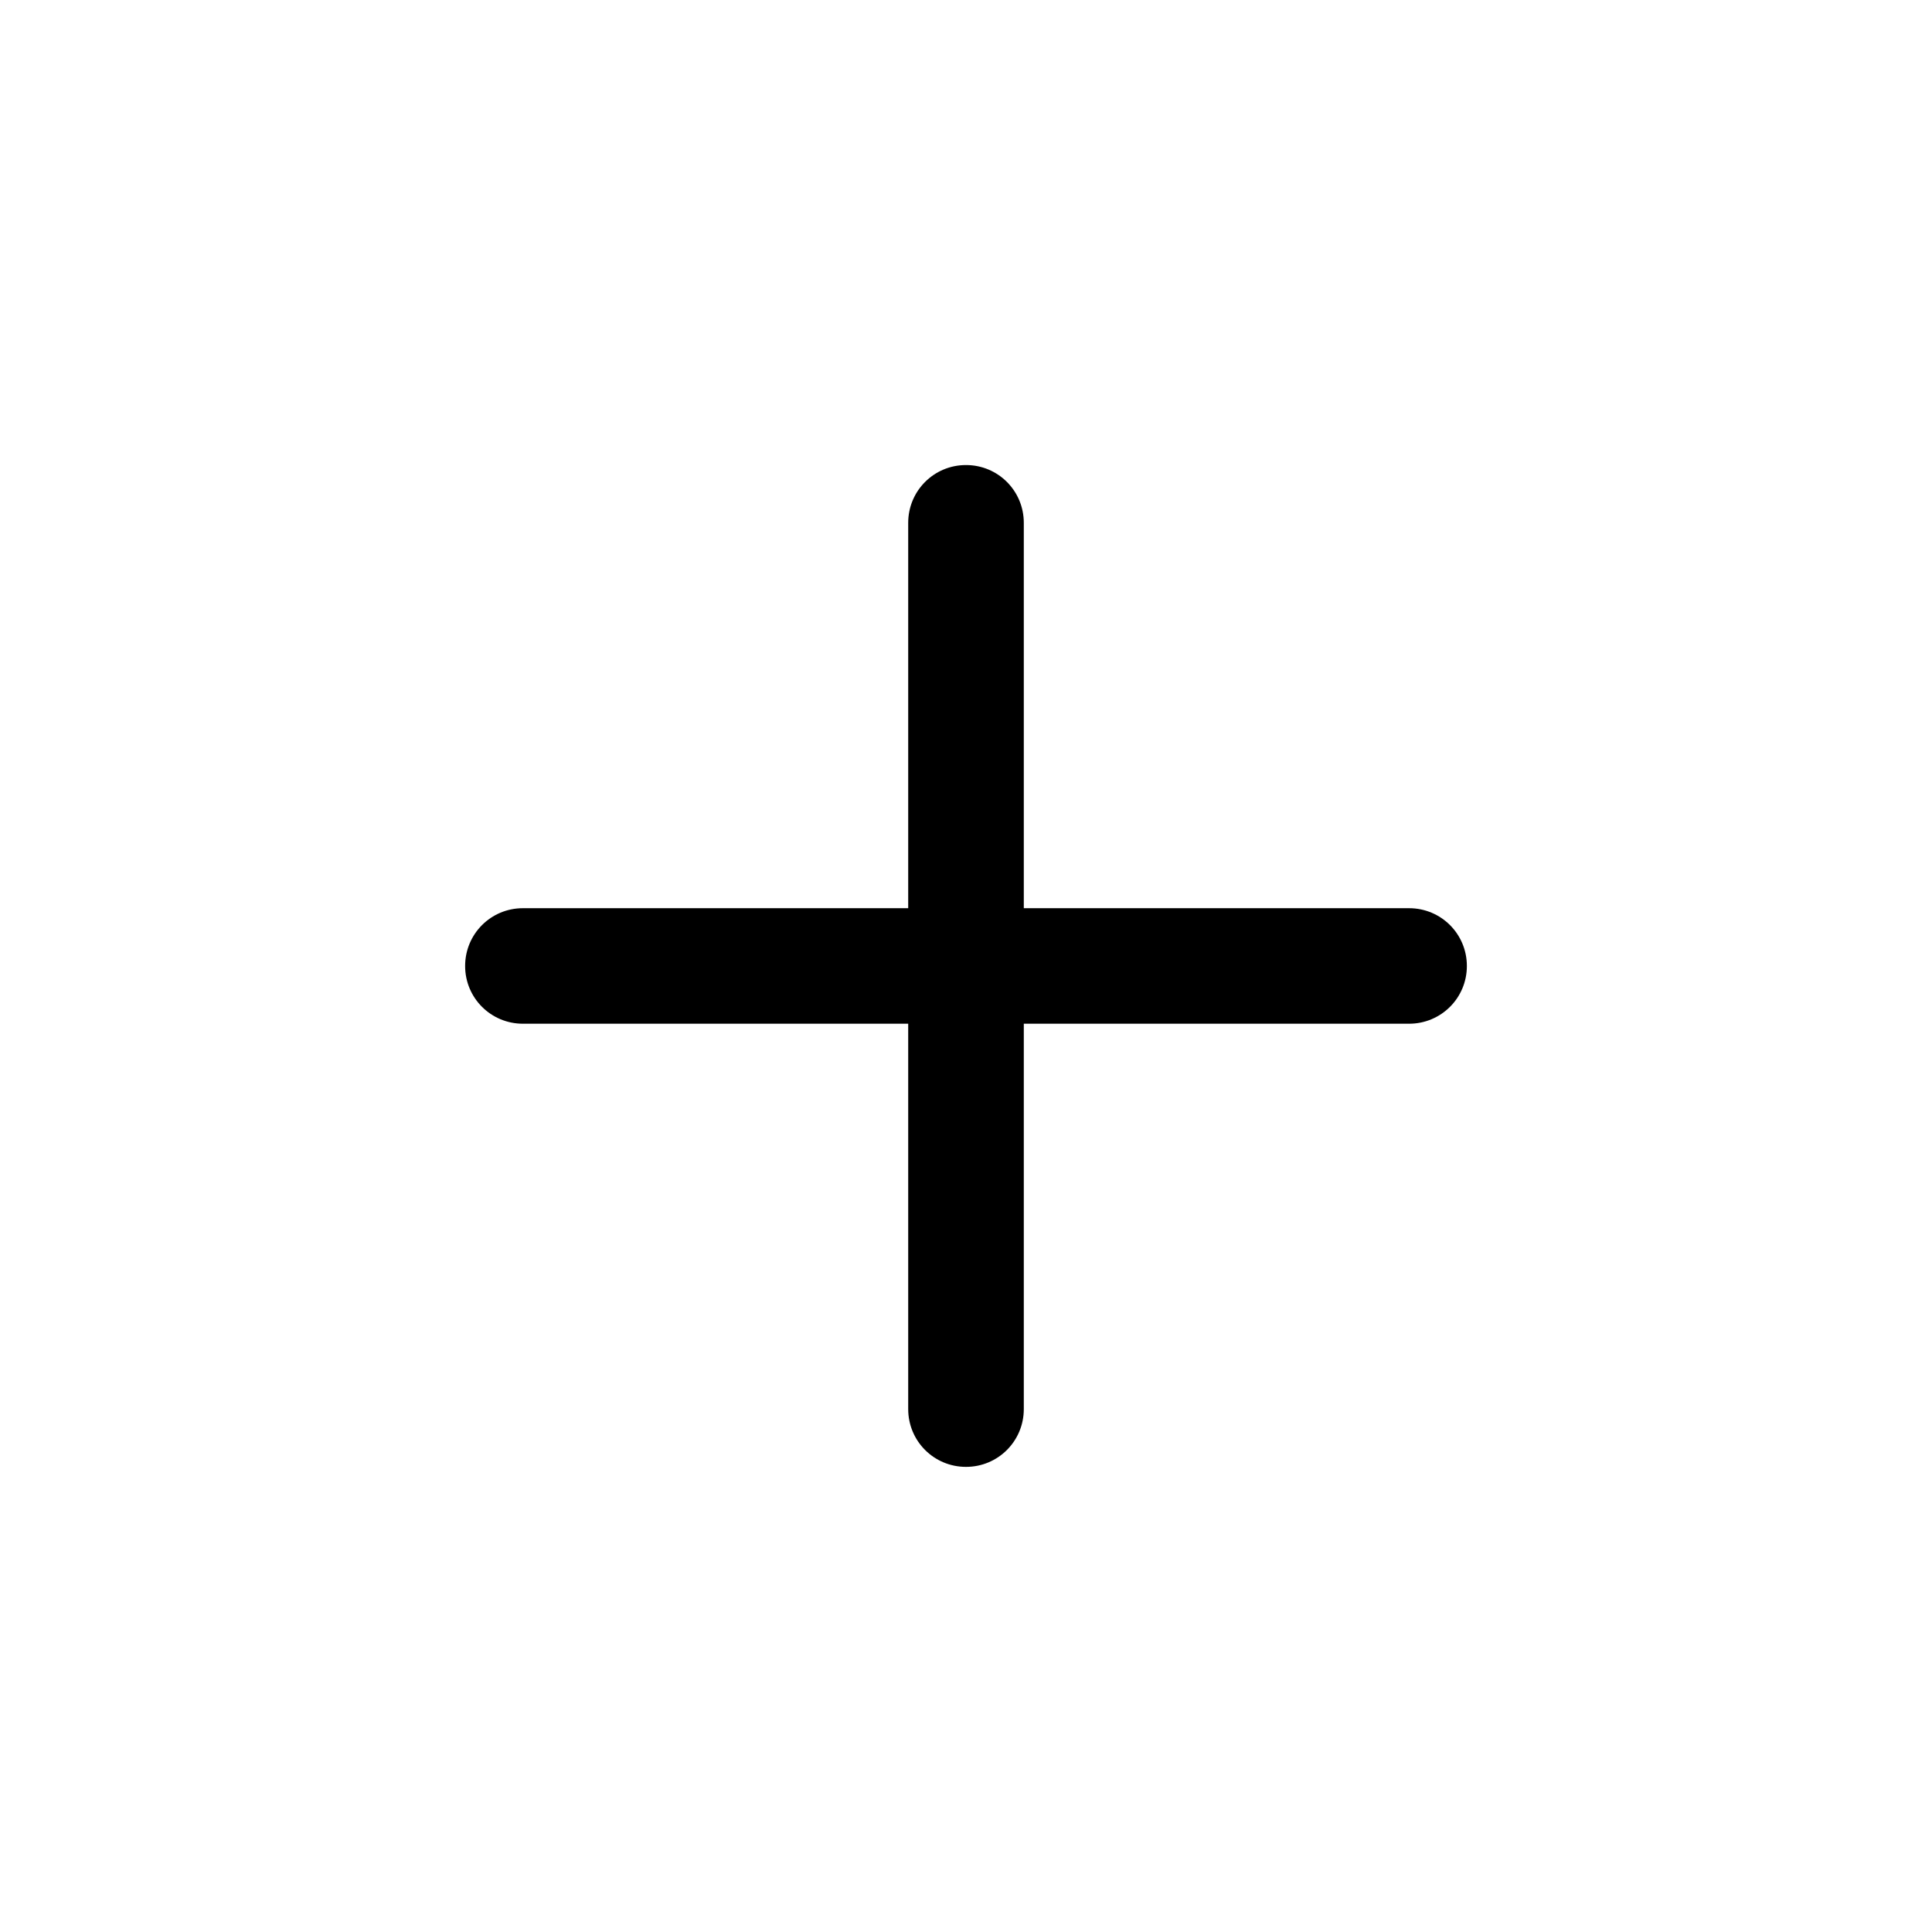
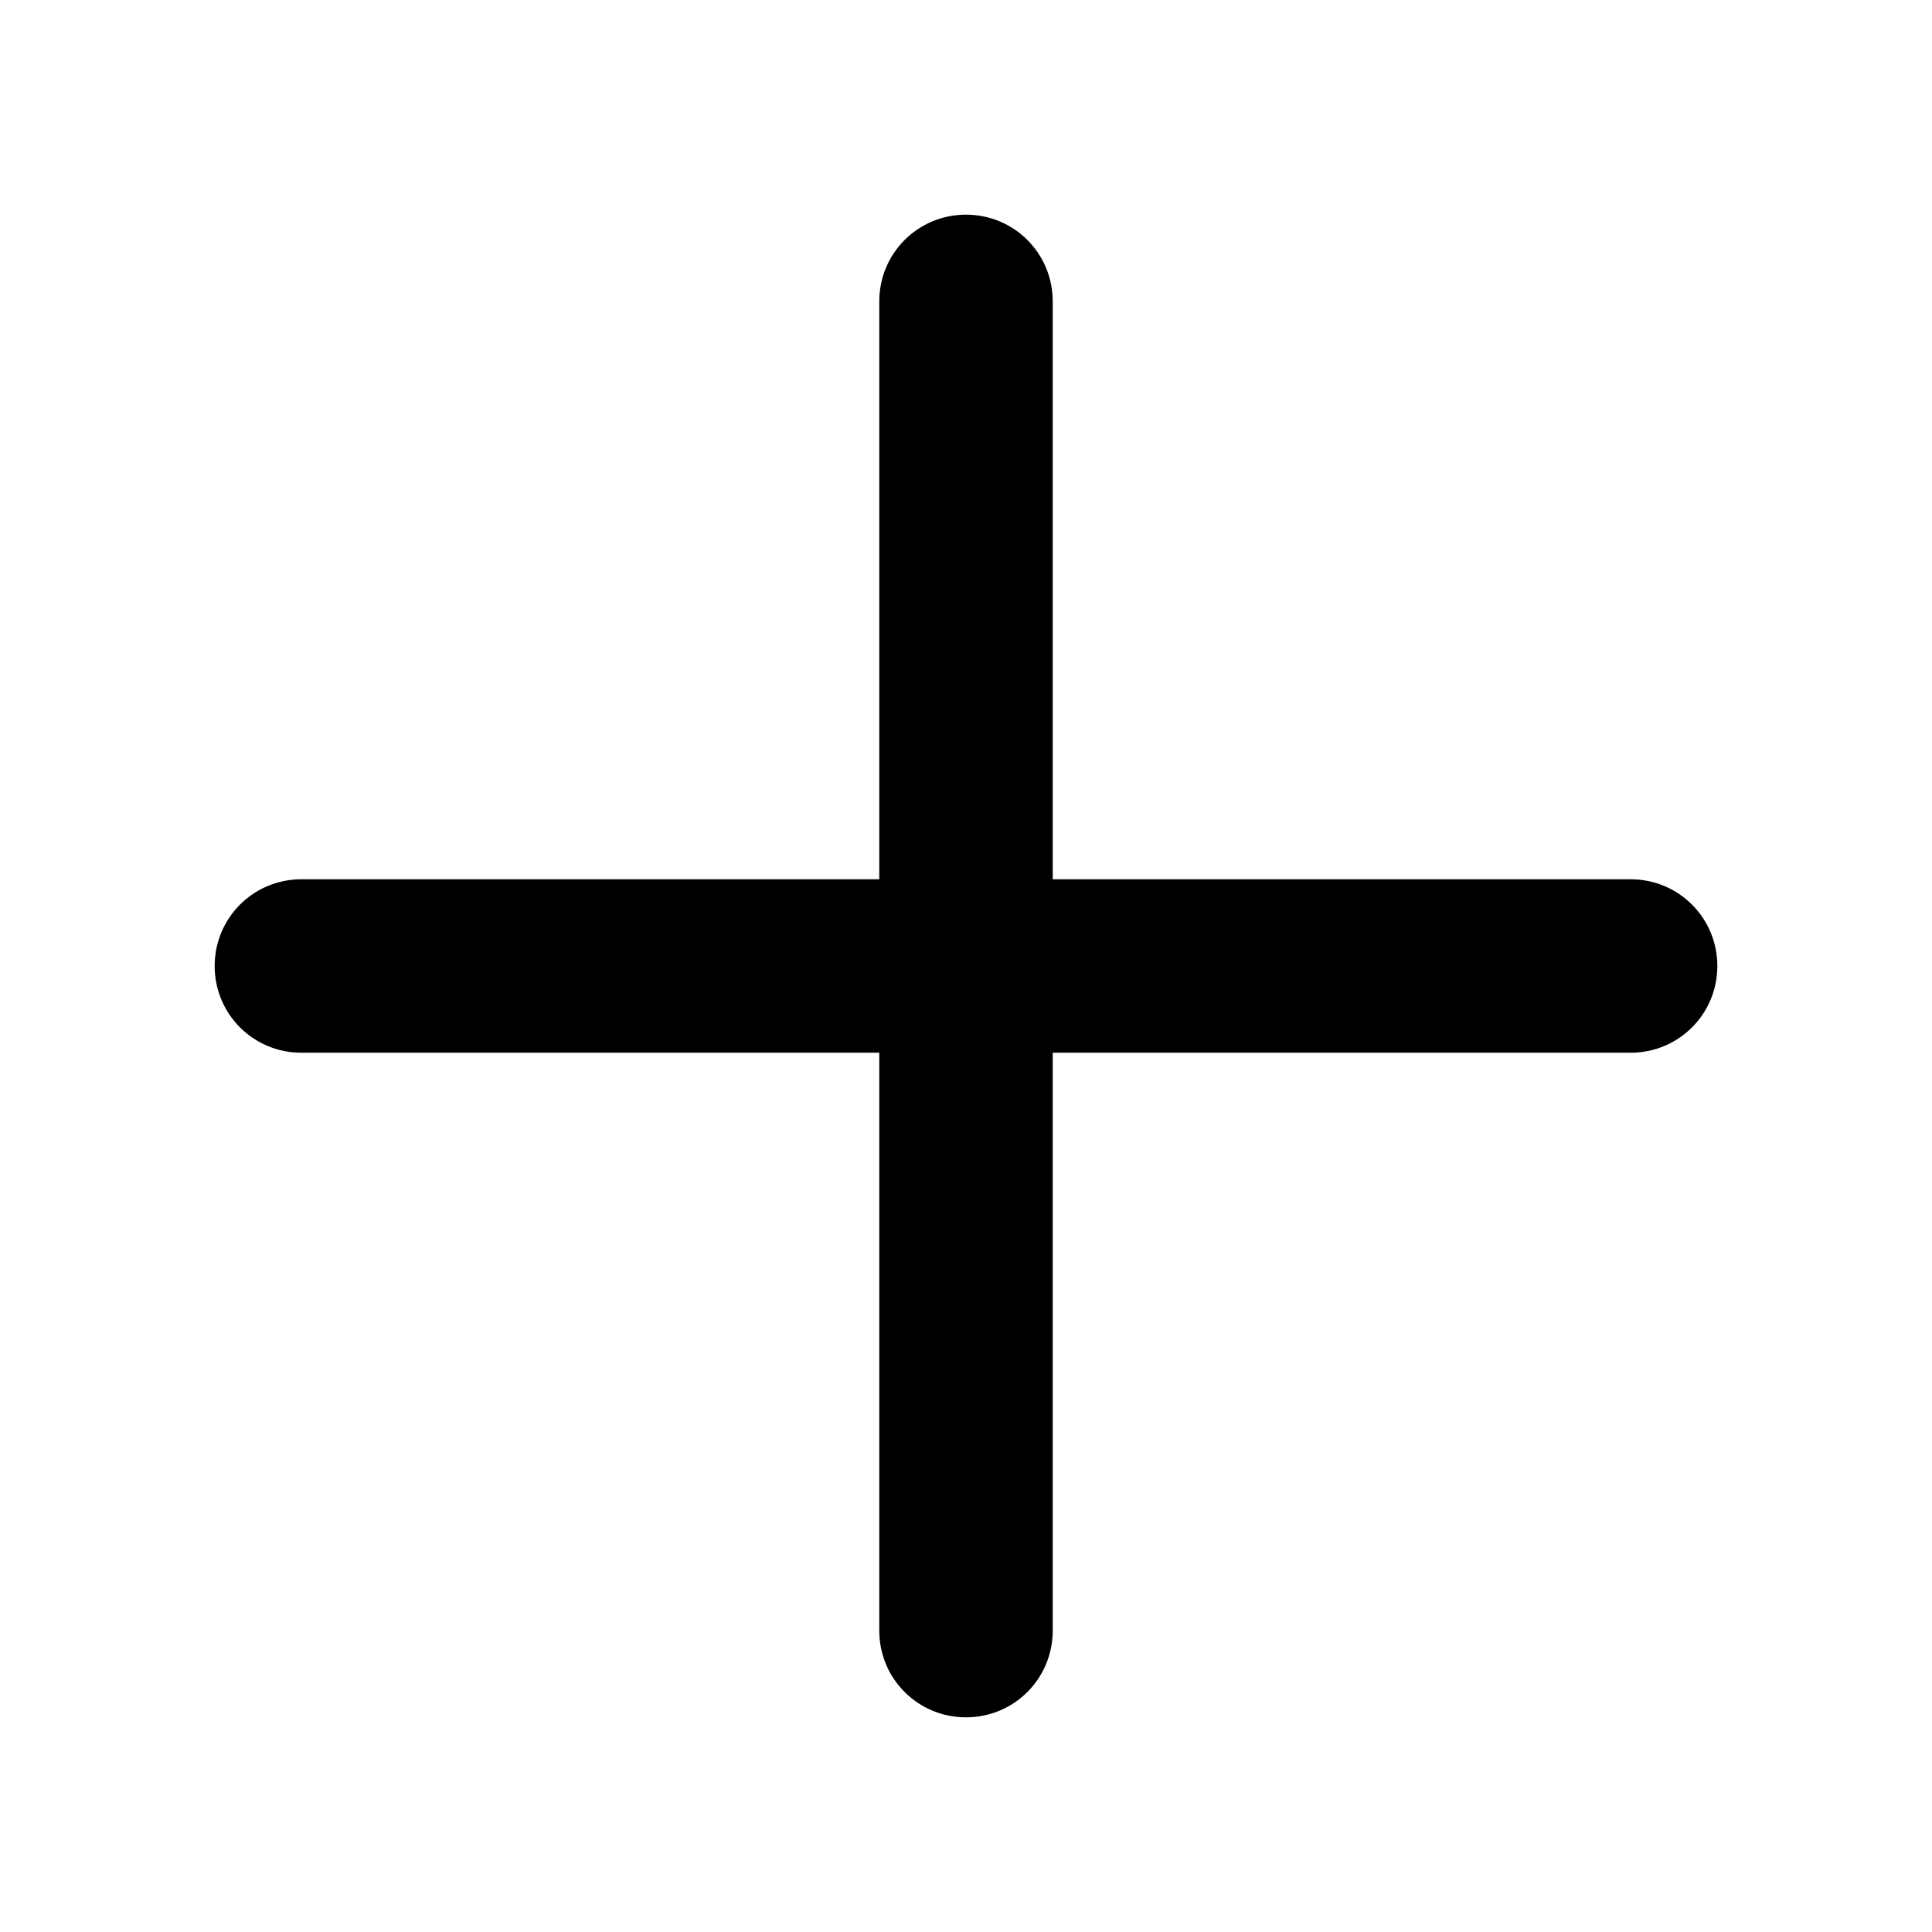
- <svg xmlns="http://www.w3.org/2000/svg" width="24" height="24" viewBox="0 0 24 24" fill="none">
-   <path d="M12.718 6.495C12.718 6.097 12.398 5.777 12 5.777C11.602 5.777 11.282 6.097 11.282 6.495V11.282H6.496C6.098 11.282 5.778 11.602 5.778 12C5.778 12.397 6.098 12.717 6.496 12.717H11.282V17.504C11.282 17.902 11.602 18.222 12 18.222C12.398 18.222 12.718 17.902 12.718 17.504V12.717H17.504C17.902 12.717 18.222 12.397 18.222 12C18.222 11.602 17.902 11.282 17.504 11.282H12.718V6.495Z" fill="black" />
+ <svg xmlns="http://www.w3.org/2000/svg" preserveAspectRatio="none" overflow="visible" style="display: block;" width="18" height="18" viewBox="0 0 18 18" fill="none">
+   <g id="plus">
+     <path id="Vector" d="M9.808 2.808C9.808 2.36 9.448 2 9 2C8.552 2 8.192 2.36 8.192 2.808V8.192H2.808C2.36 8.192 2 8.552 2 9C2 9.448 2.36 9.808 2.808 9.808H8.192V15.192C8.192 15.64 8.552 16 9 16C9.448 16 9.808 15.64 9.808 15.192V9.808H15.192C15.64 9.808 16 9.448 16 9C16 8.552 15.64 8.192 15.192 8.192H9.808V2.808Z" fill="black" />
+   </g>
</svg>
